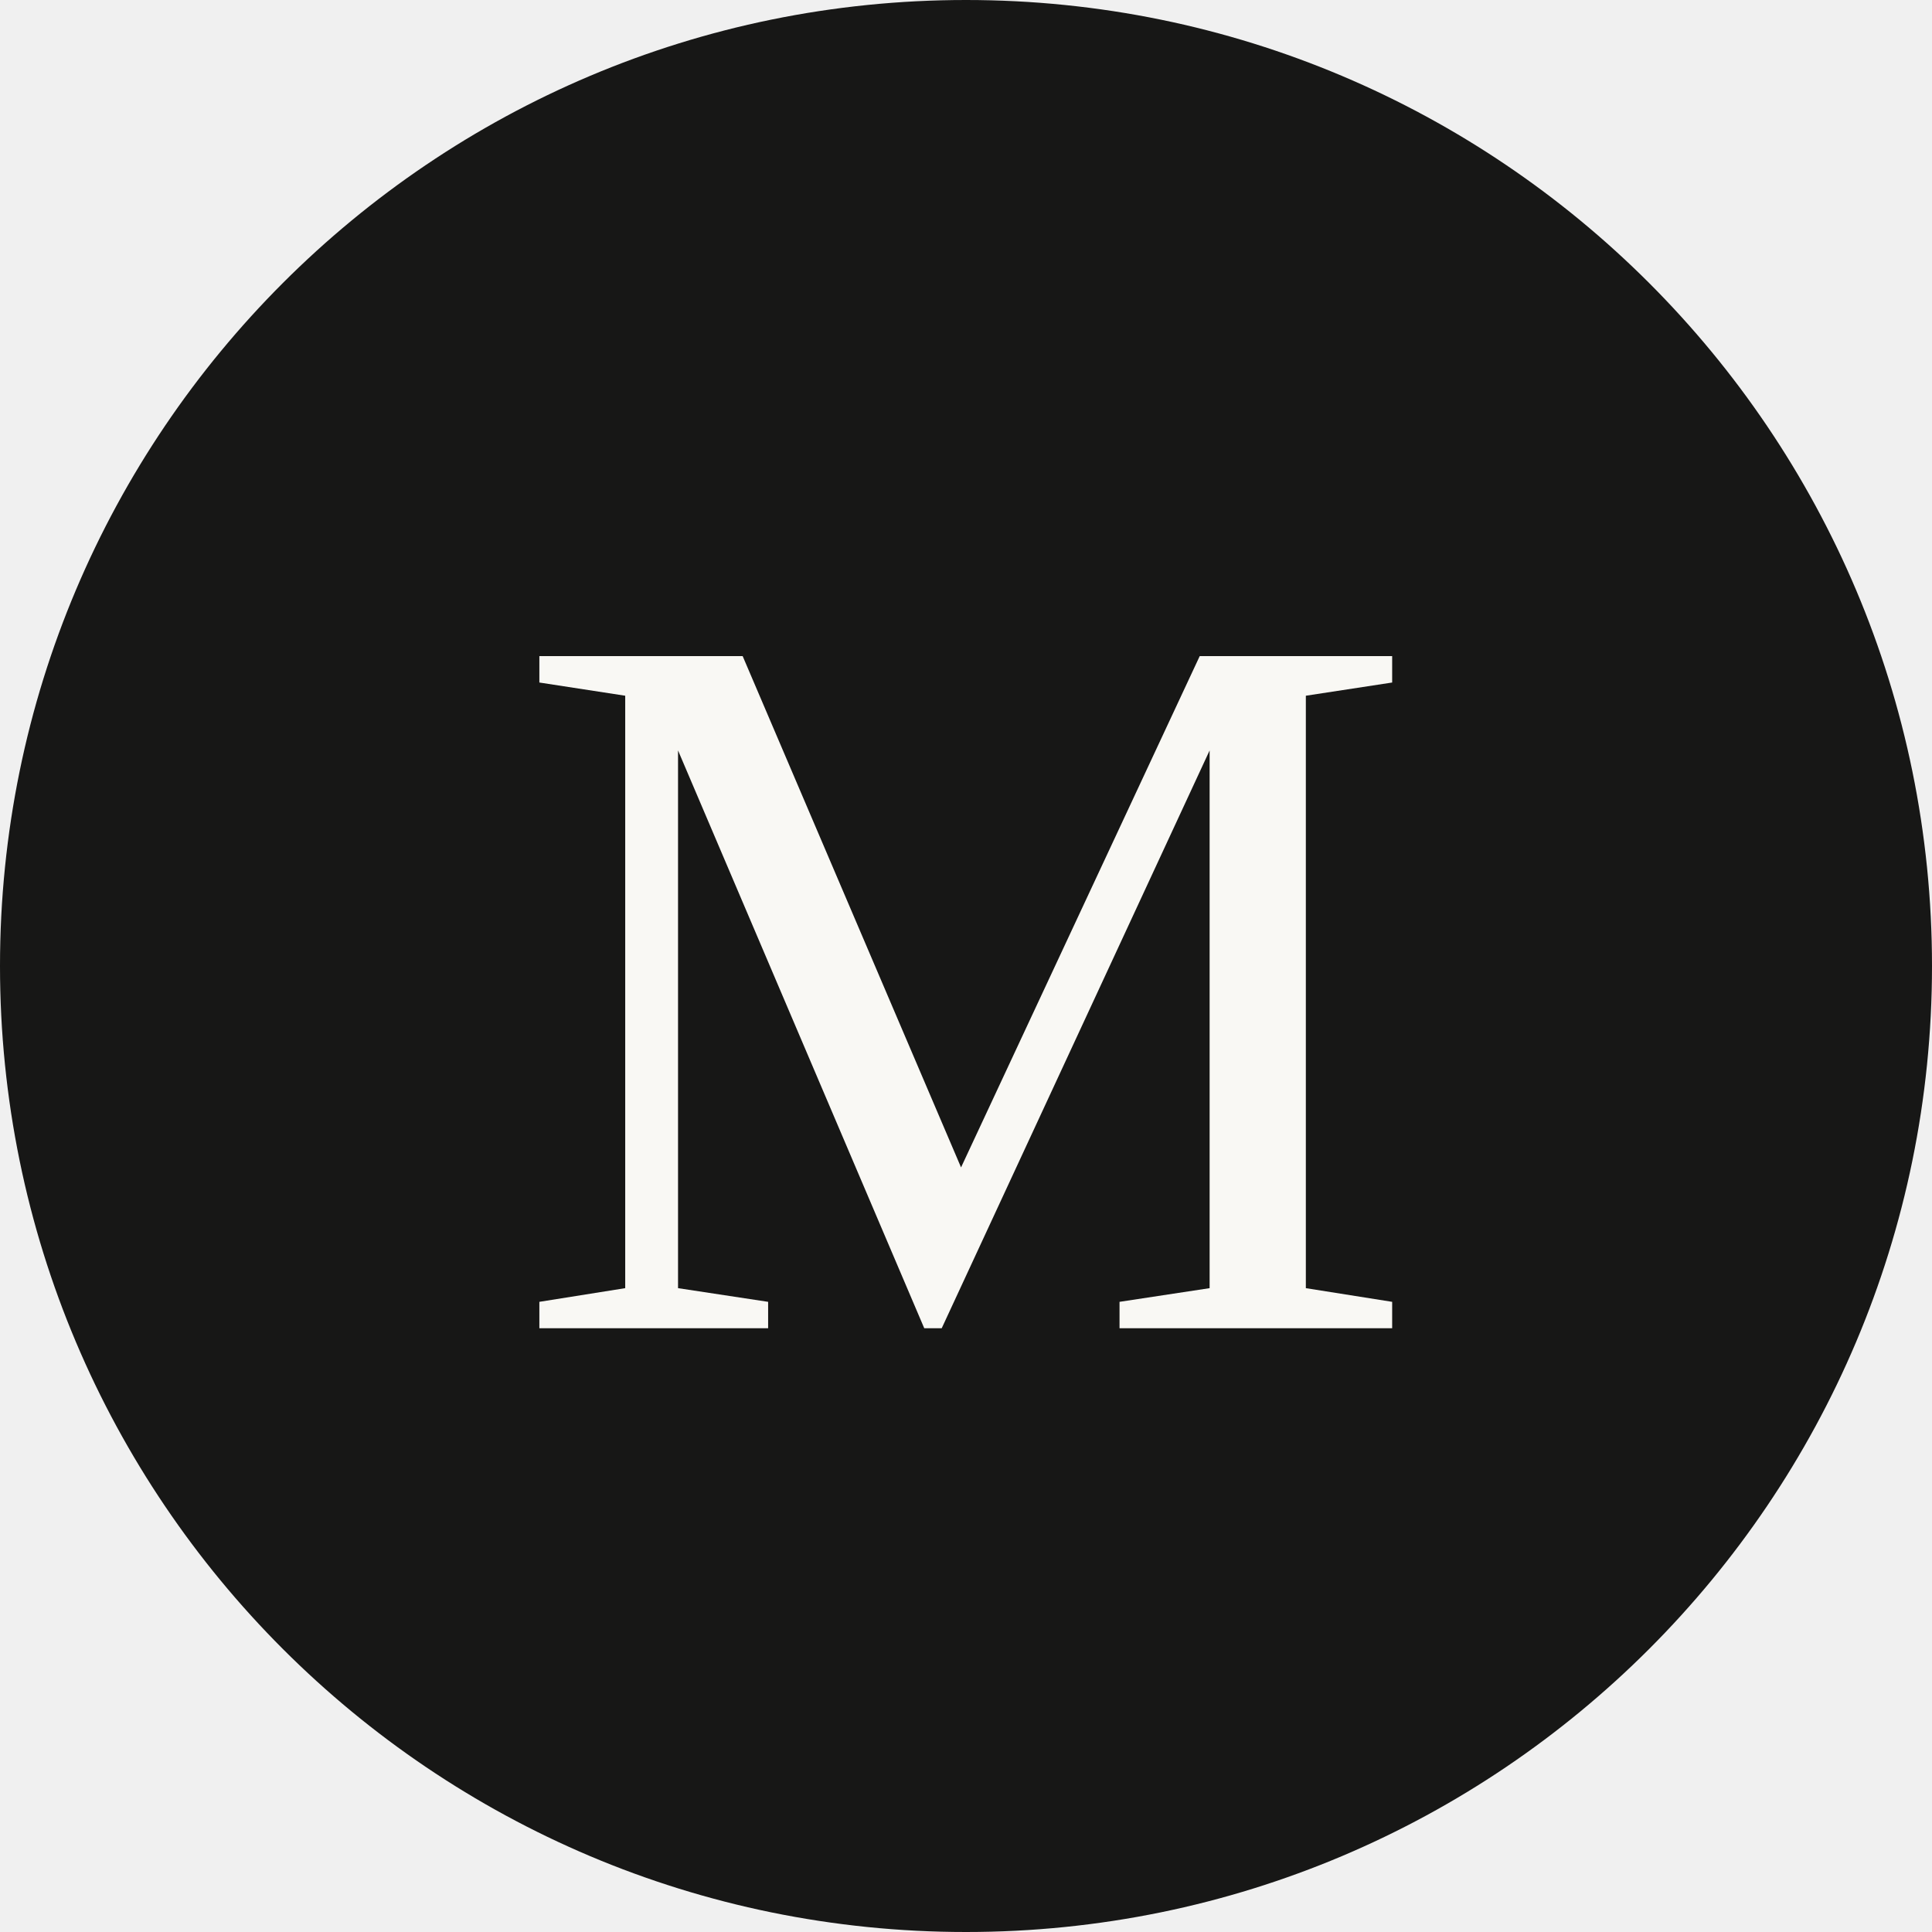
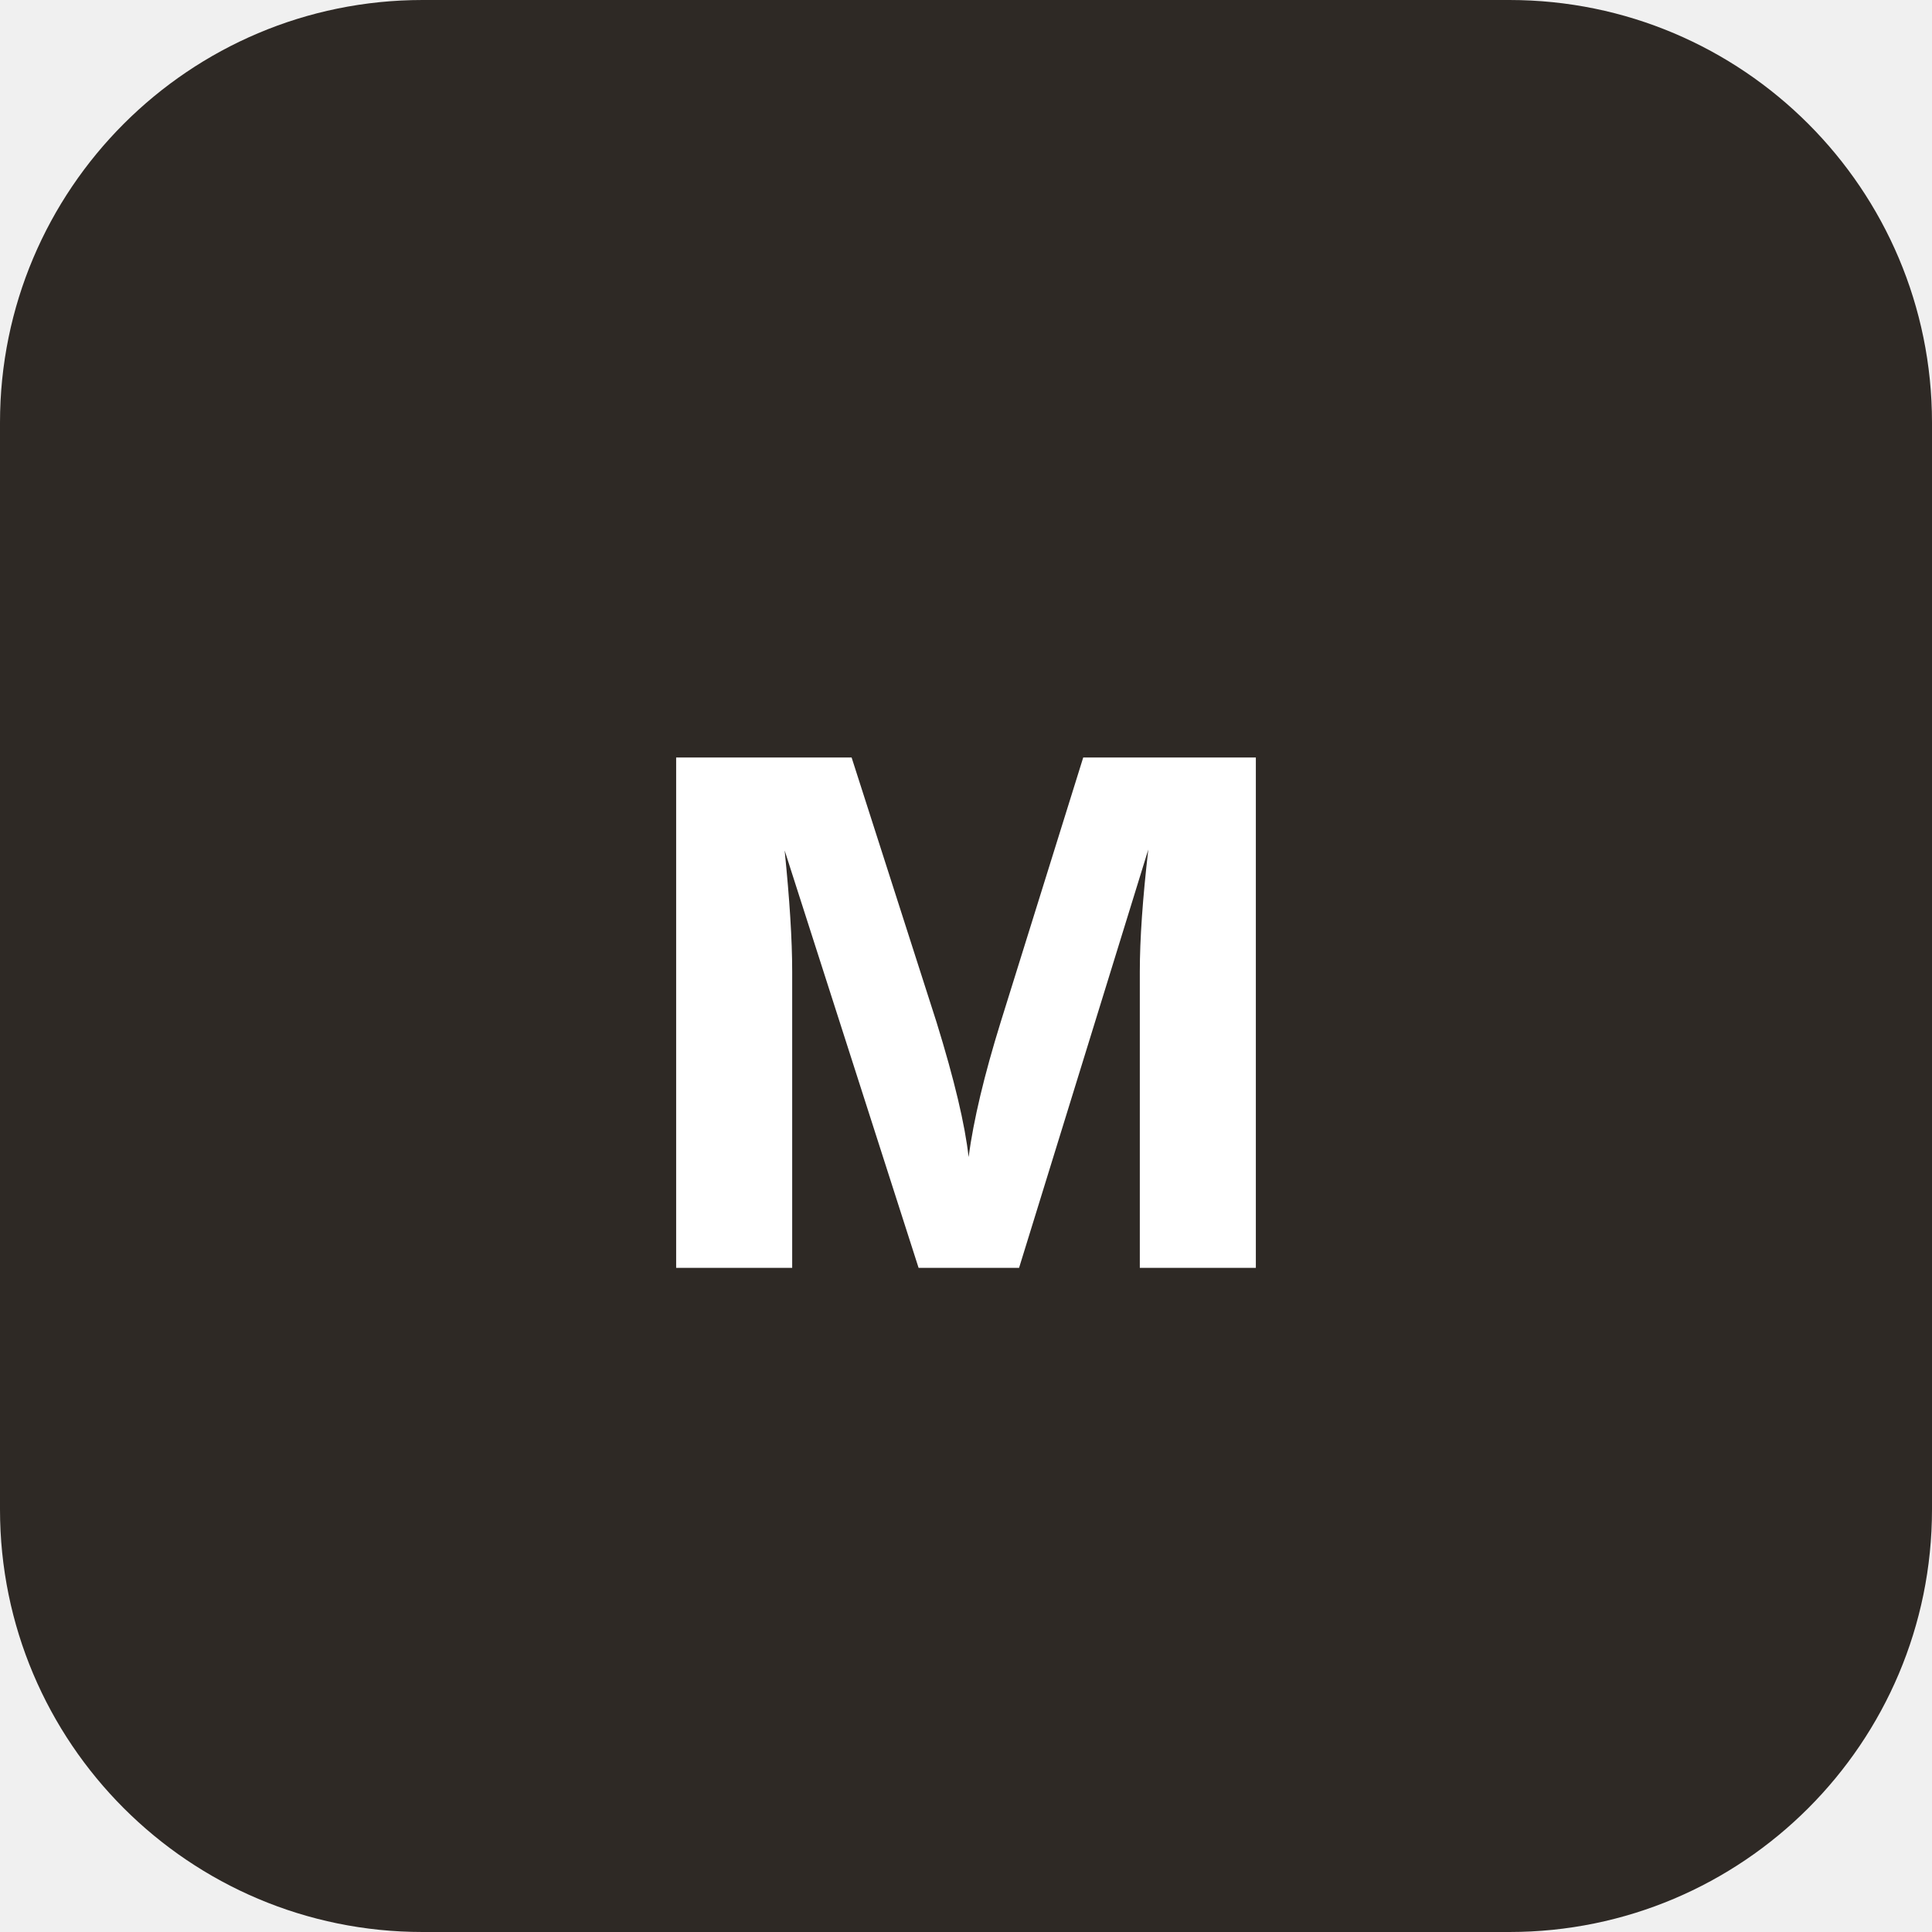
<svg xmlns="http://www.w3.org/2000/svg" viewBox="0 0 64 64">
-   <circle cx="32" cy="32" r="32" fill="#171716" />
-   <text x="32" y="44" text-anchor="middle" font-family="Georgia,'Times New Roman',serif" font-size="34" fill="#F9F8F4">М</text>
+   <rect width="64" height="64" rx="14" fill="#2E2925" />
+   <text x="32" y="42" text-anchor="middle" font-family="Montserrat,Arial,sans-serif" font-weight="700" font-size="32" fill="#FFFFFF">м</text>
</svg>
